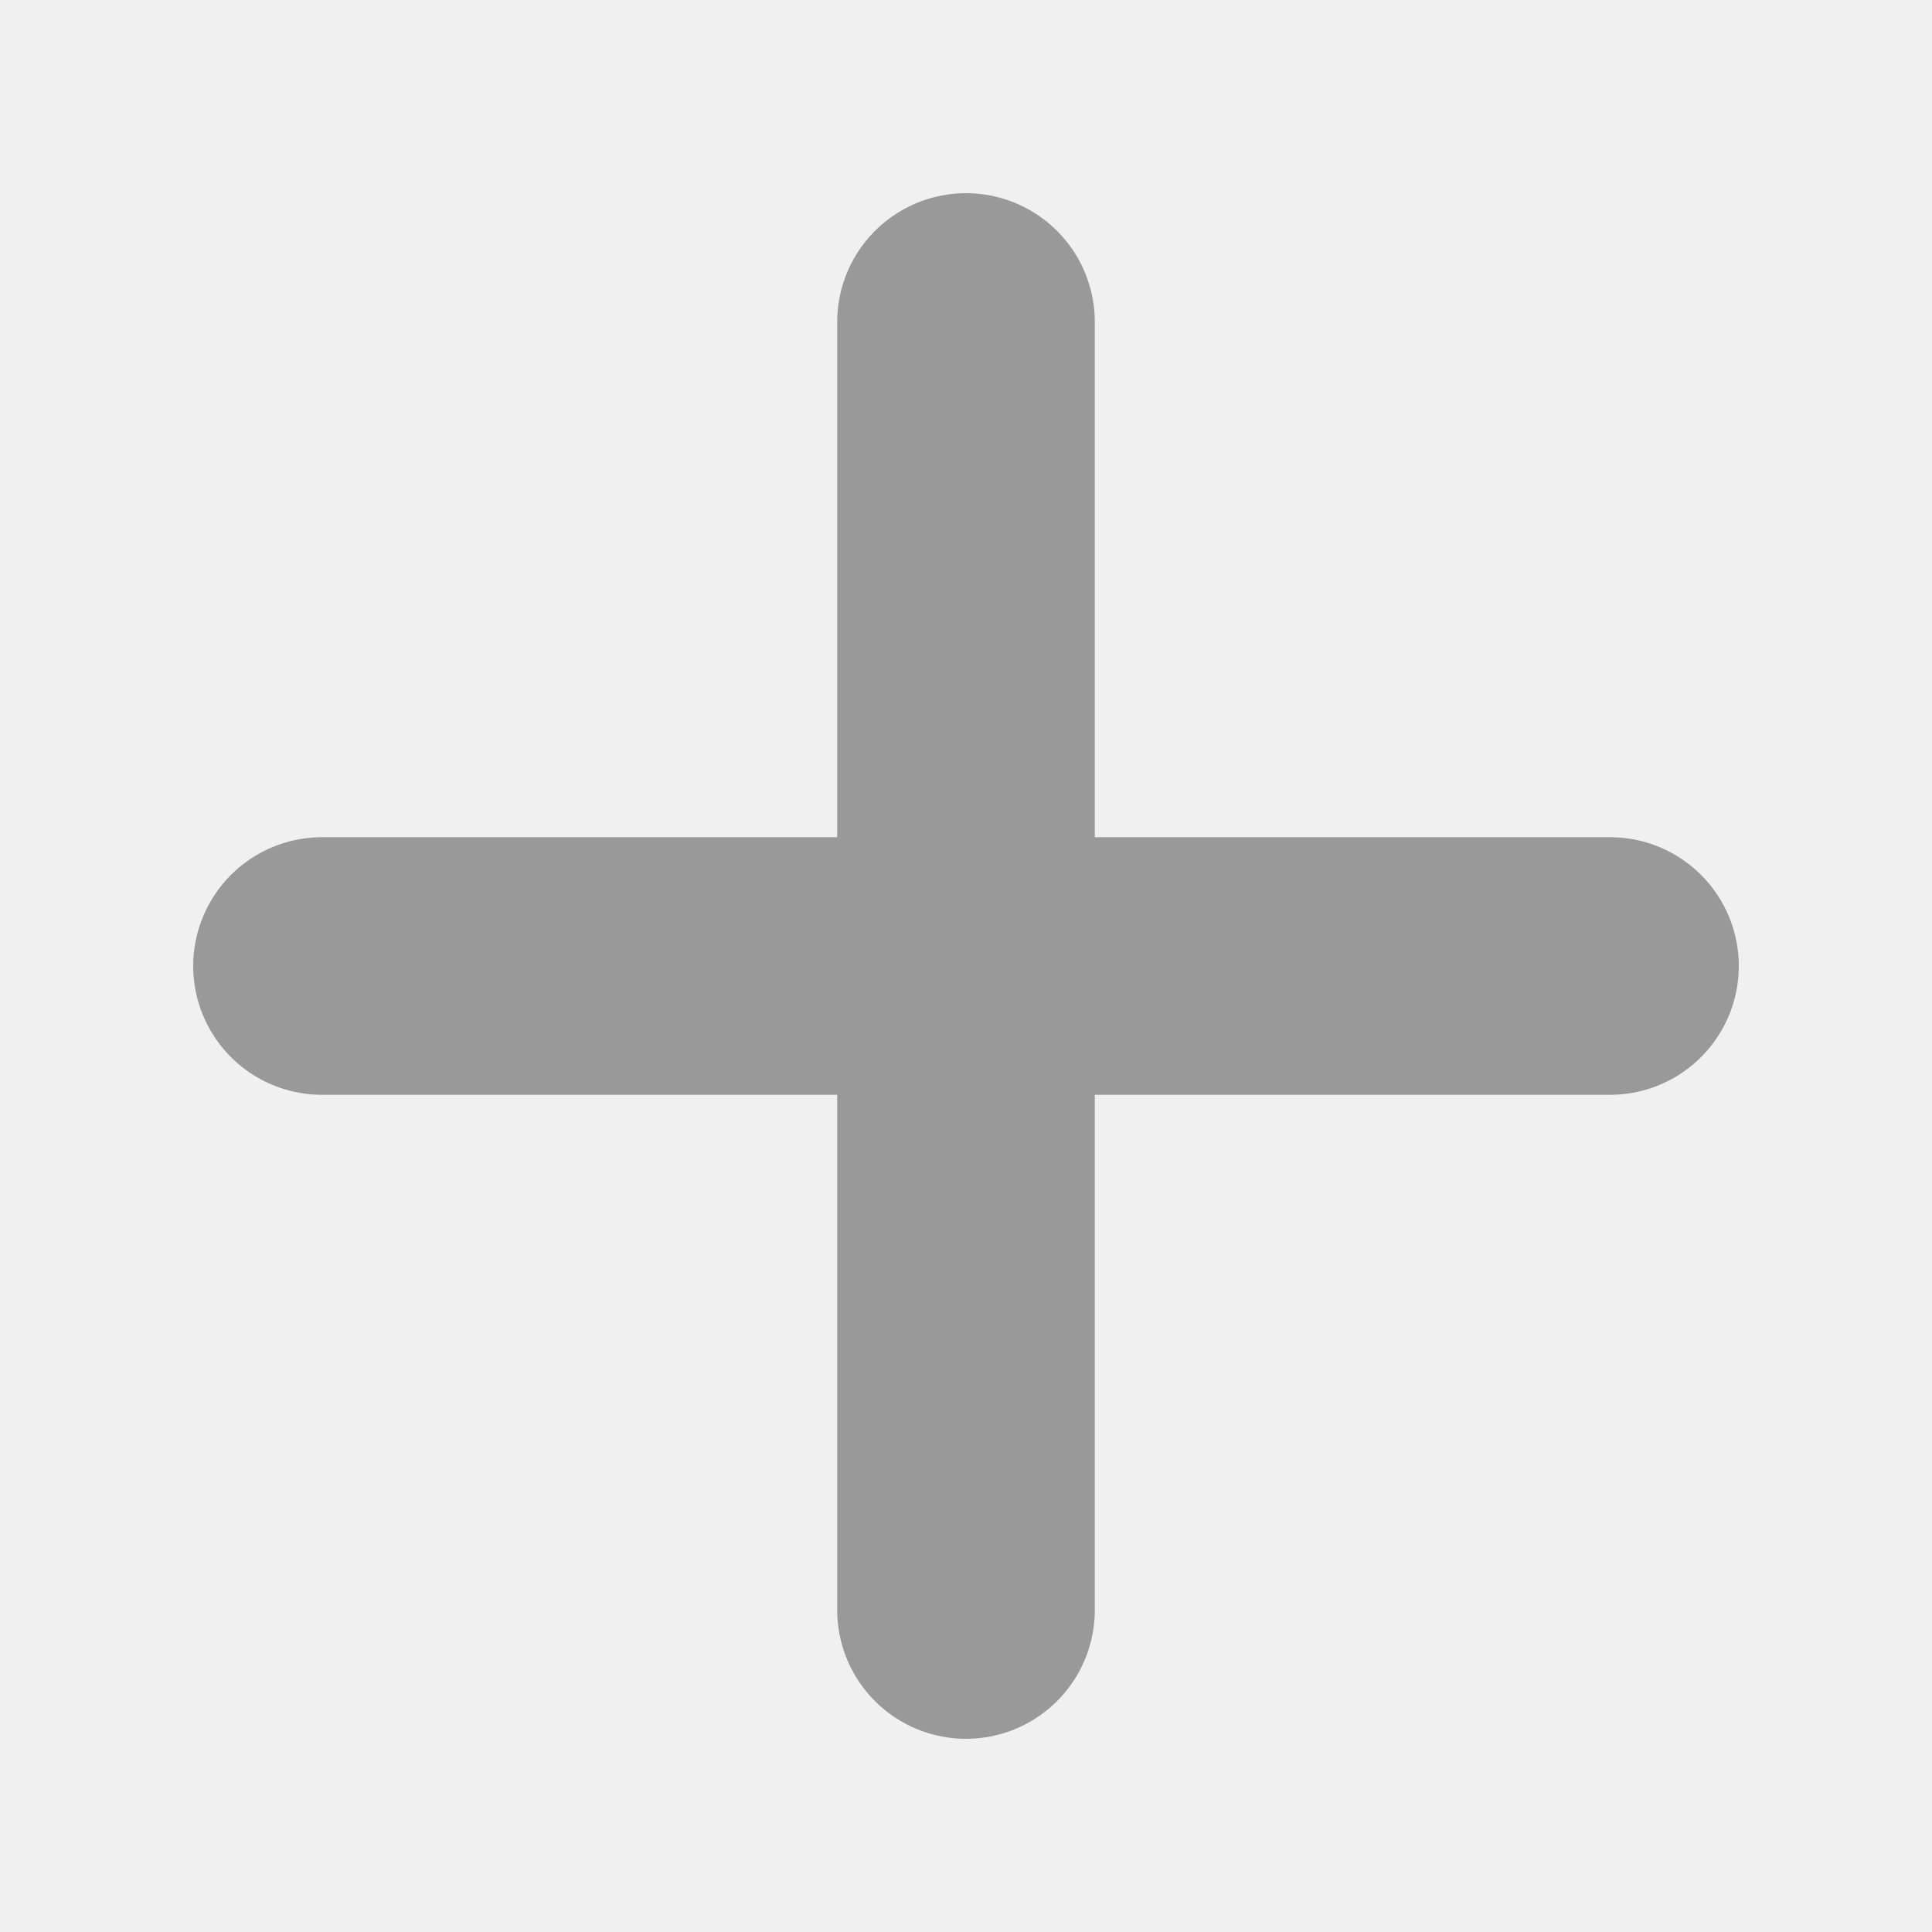
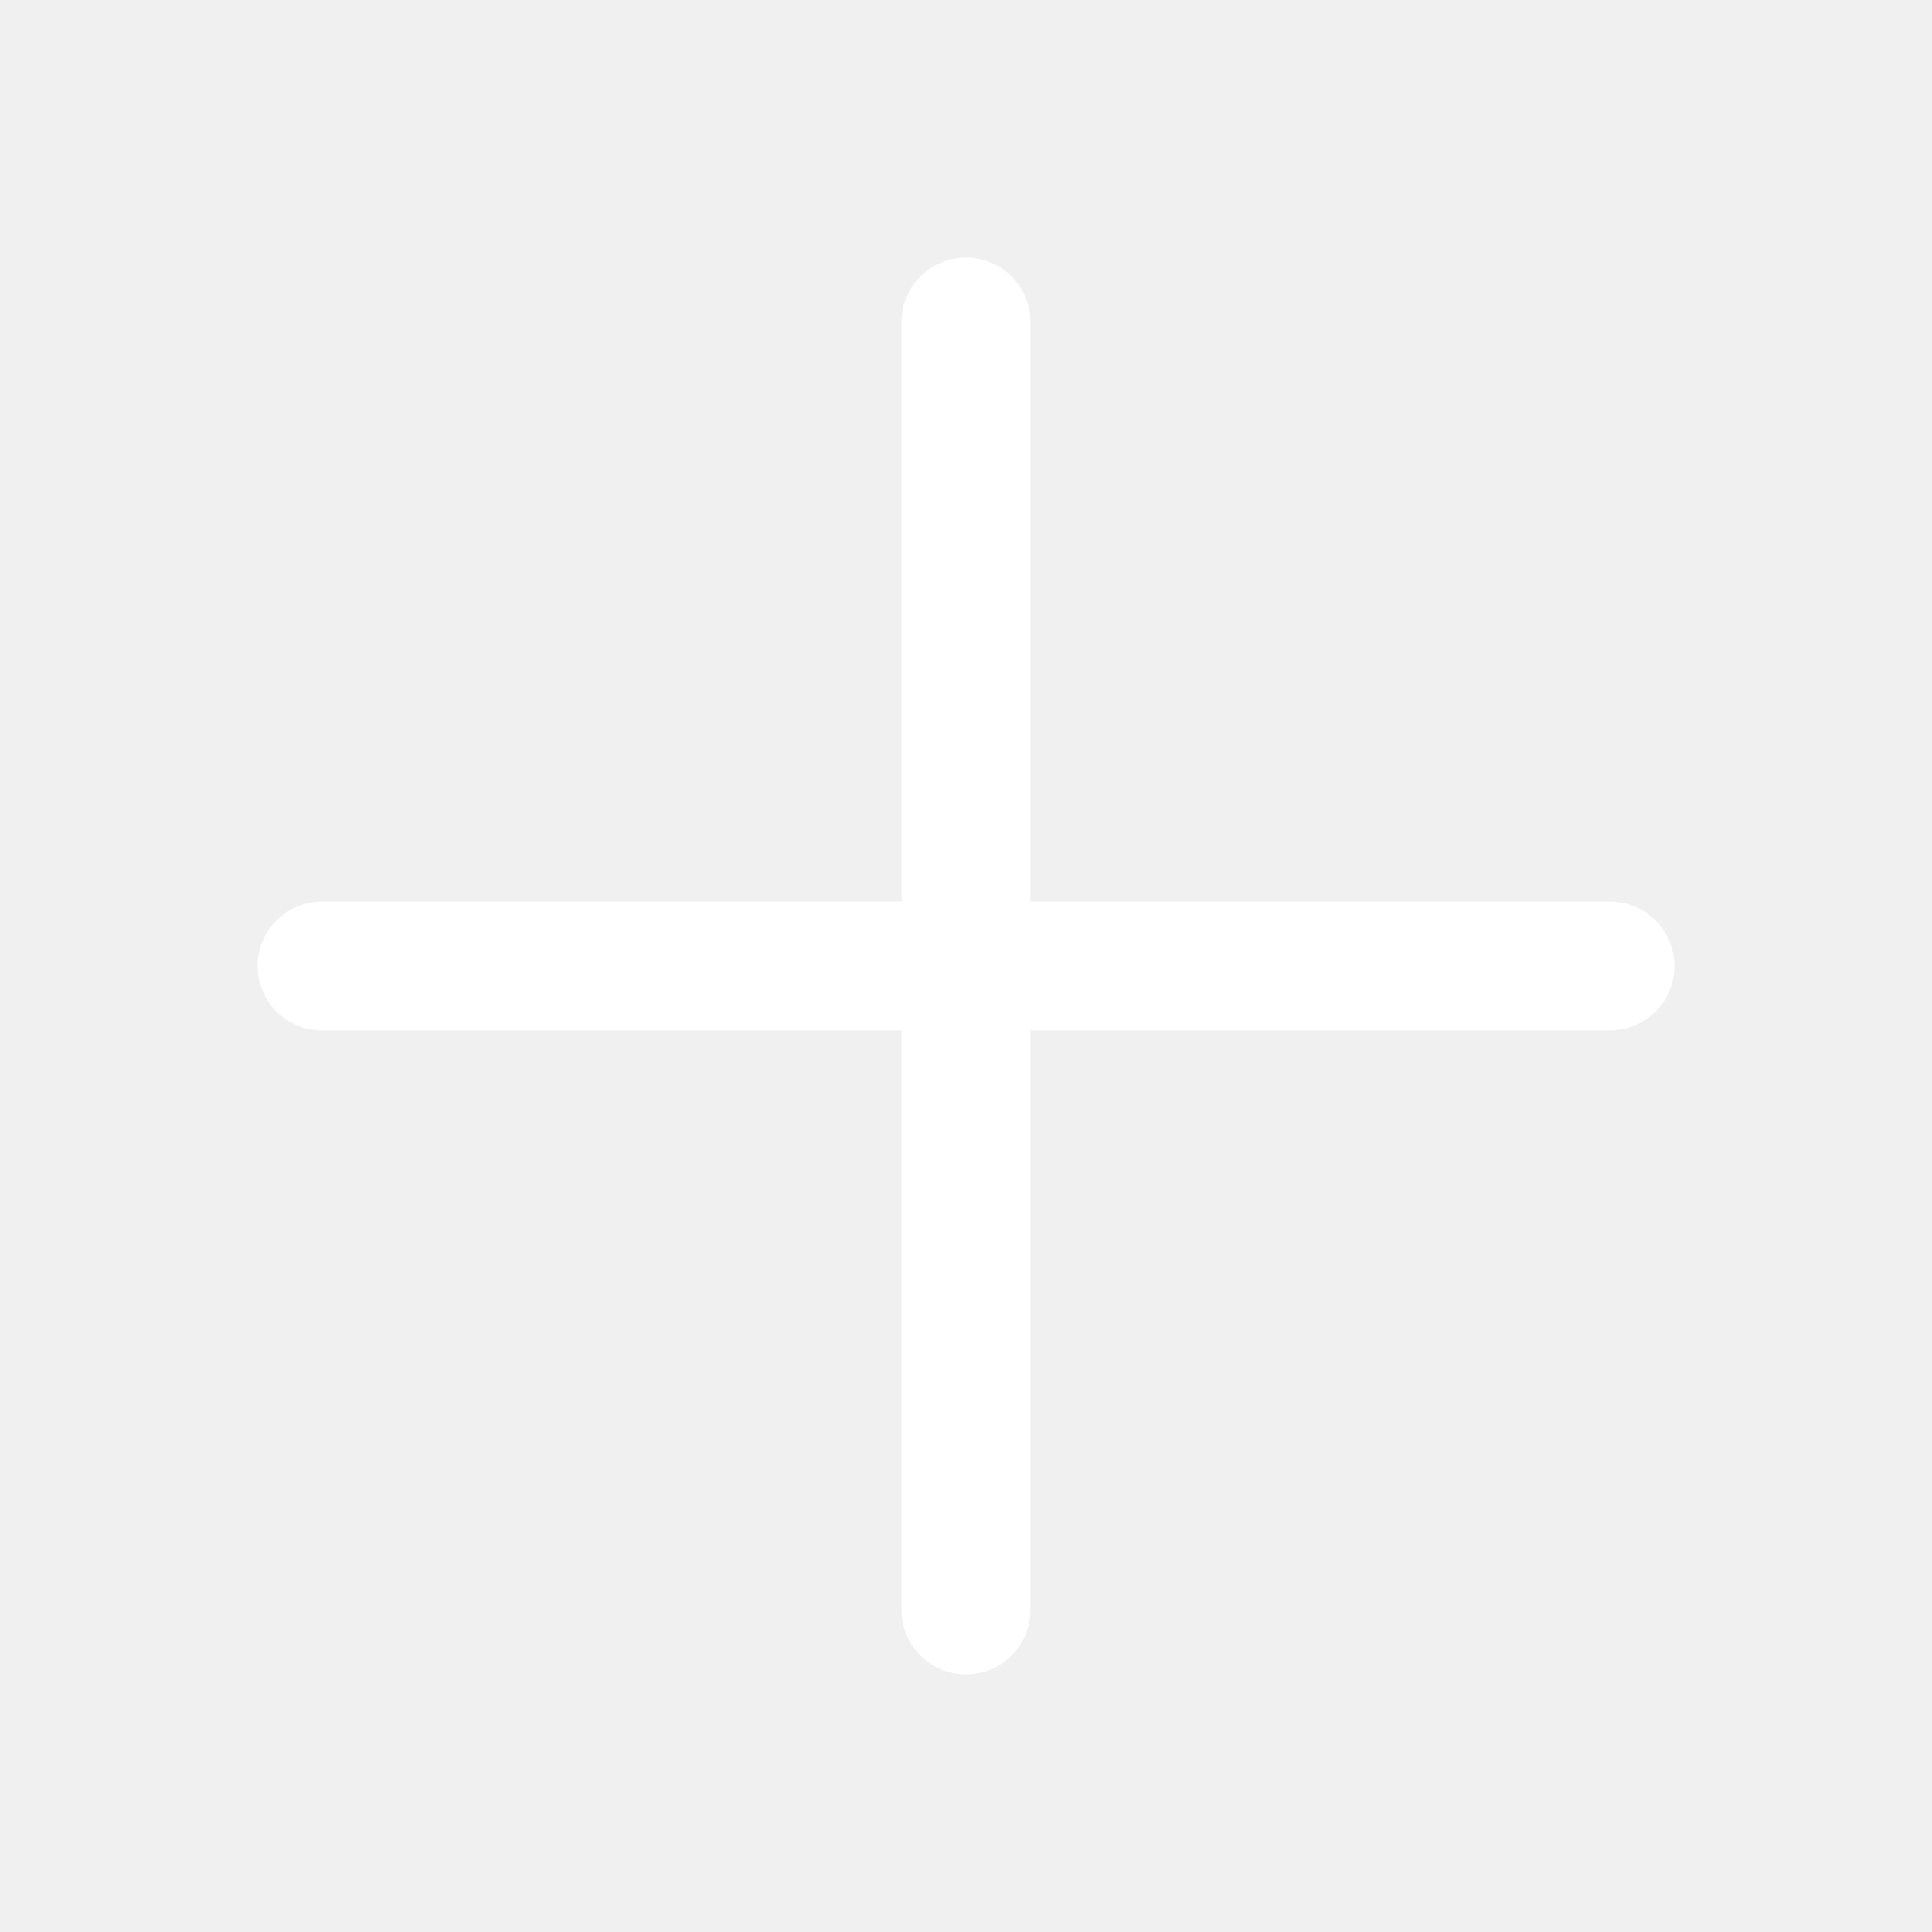
<svg xmlns="http://www.w3.org/2000/svg" class="handle" viewBox="0 0 30 30">
-   <path d="M 15 5 C 15 5, 15 25, 15 25" stroke="#999" stroke-width="4" stroke-linecap="round" fill="transparent" />
-   <path d="M 5 15 C 5 15, 25 15, 25 15" stroke="#999" stroke-width="4" stroke-linecap="round" fill="transparent" />
+   <path d="M 15 5 C 15 5, 15 25, 15 25" stroke="#fff" stroke-width="2" stroke-linecap="round" fill="transparent" />
+   <path d="M 5 15 C 5 15, 25 15, 25 15" stroke="#fff" stroke-width="2" stroke-linecap="round" fill="transparent" />
</svg>
